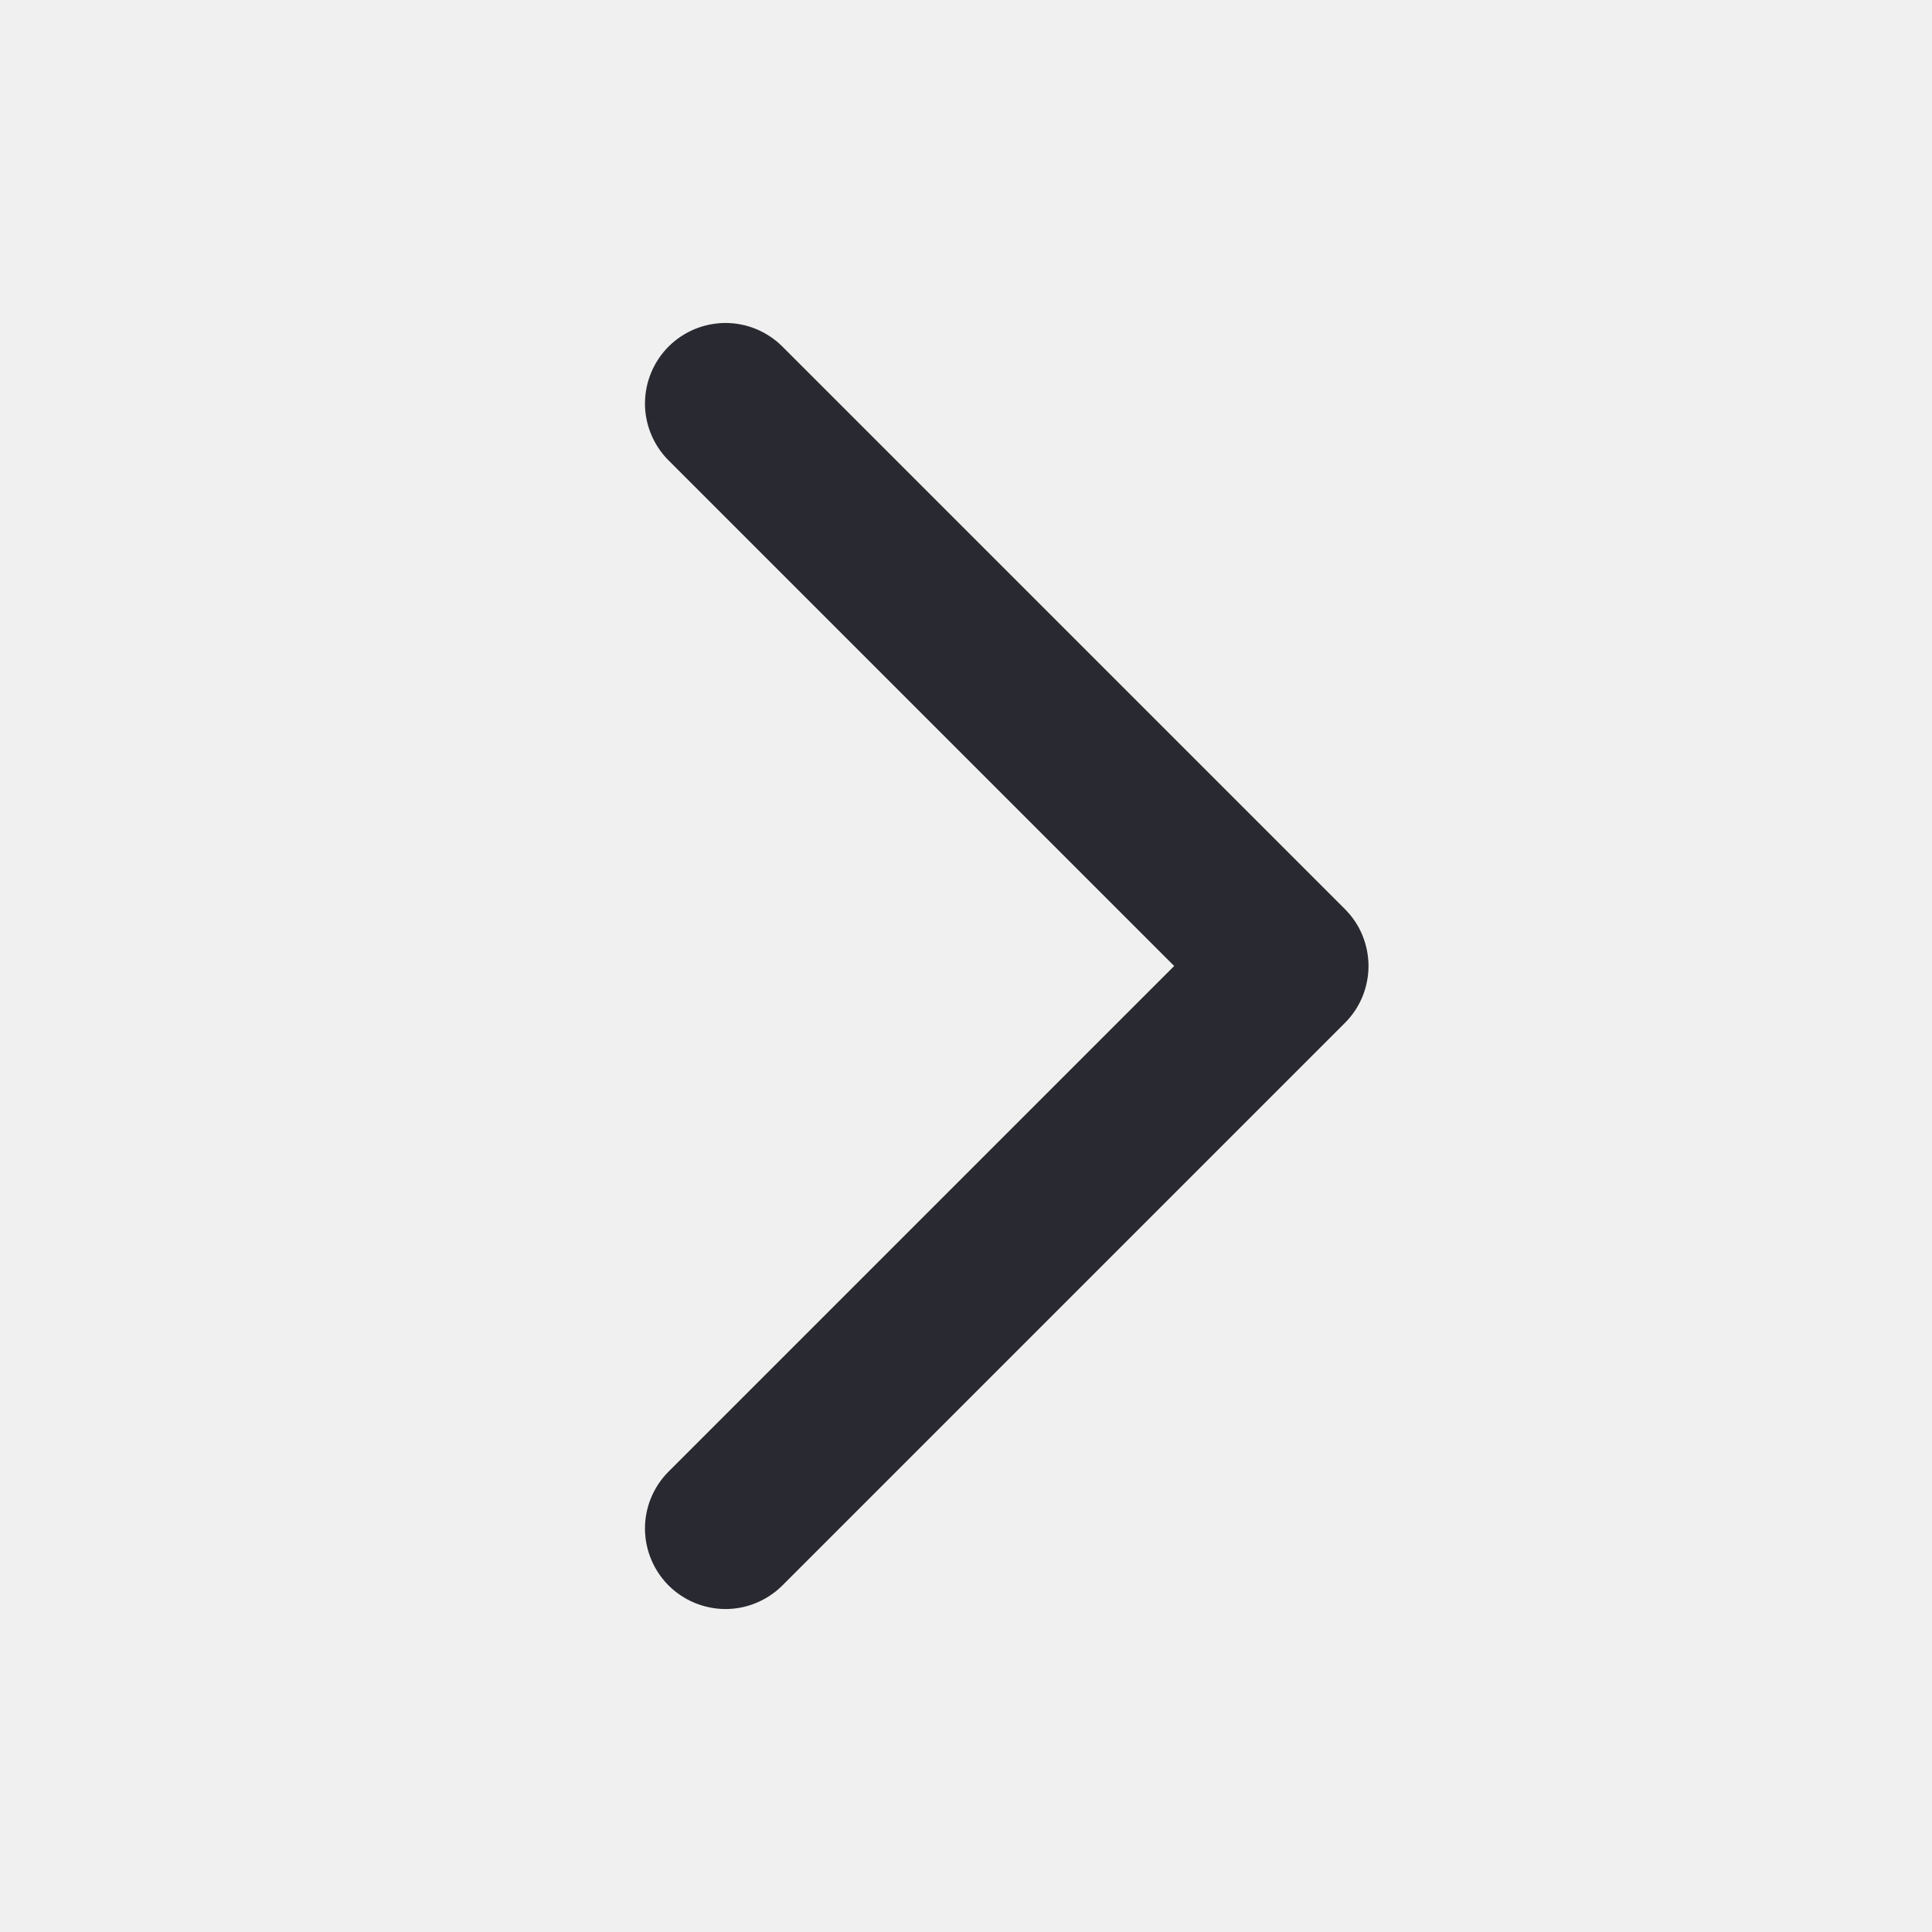
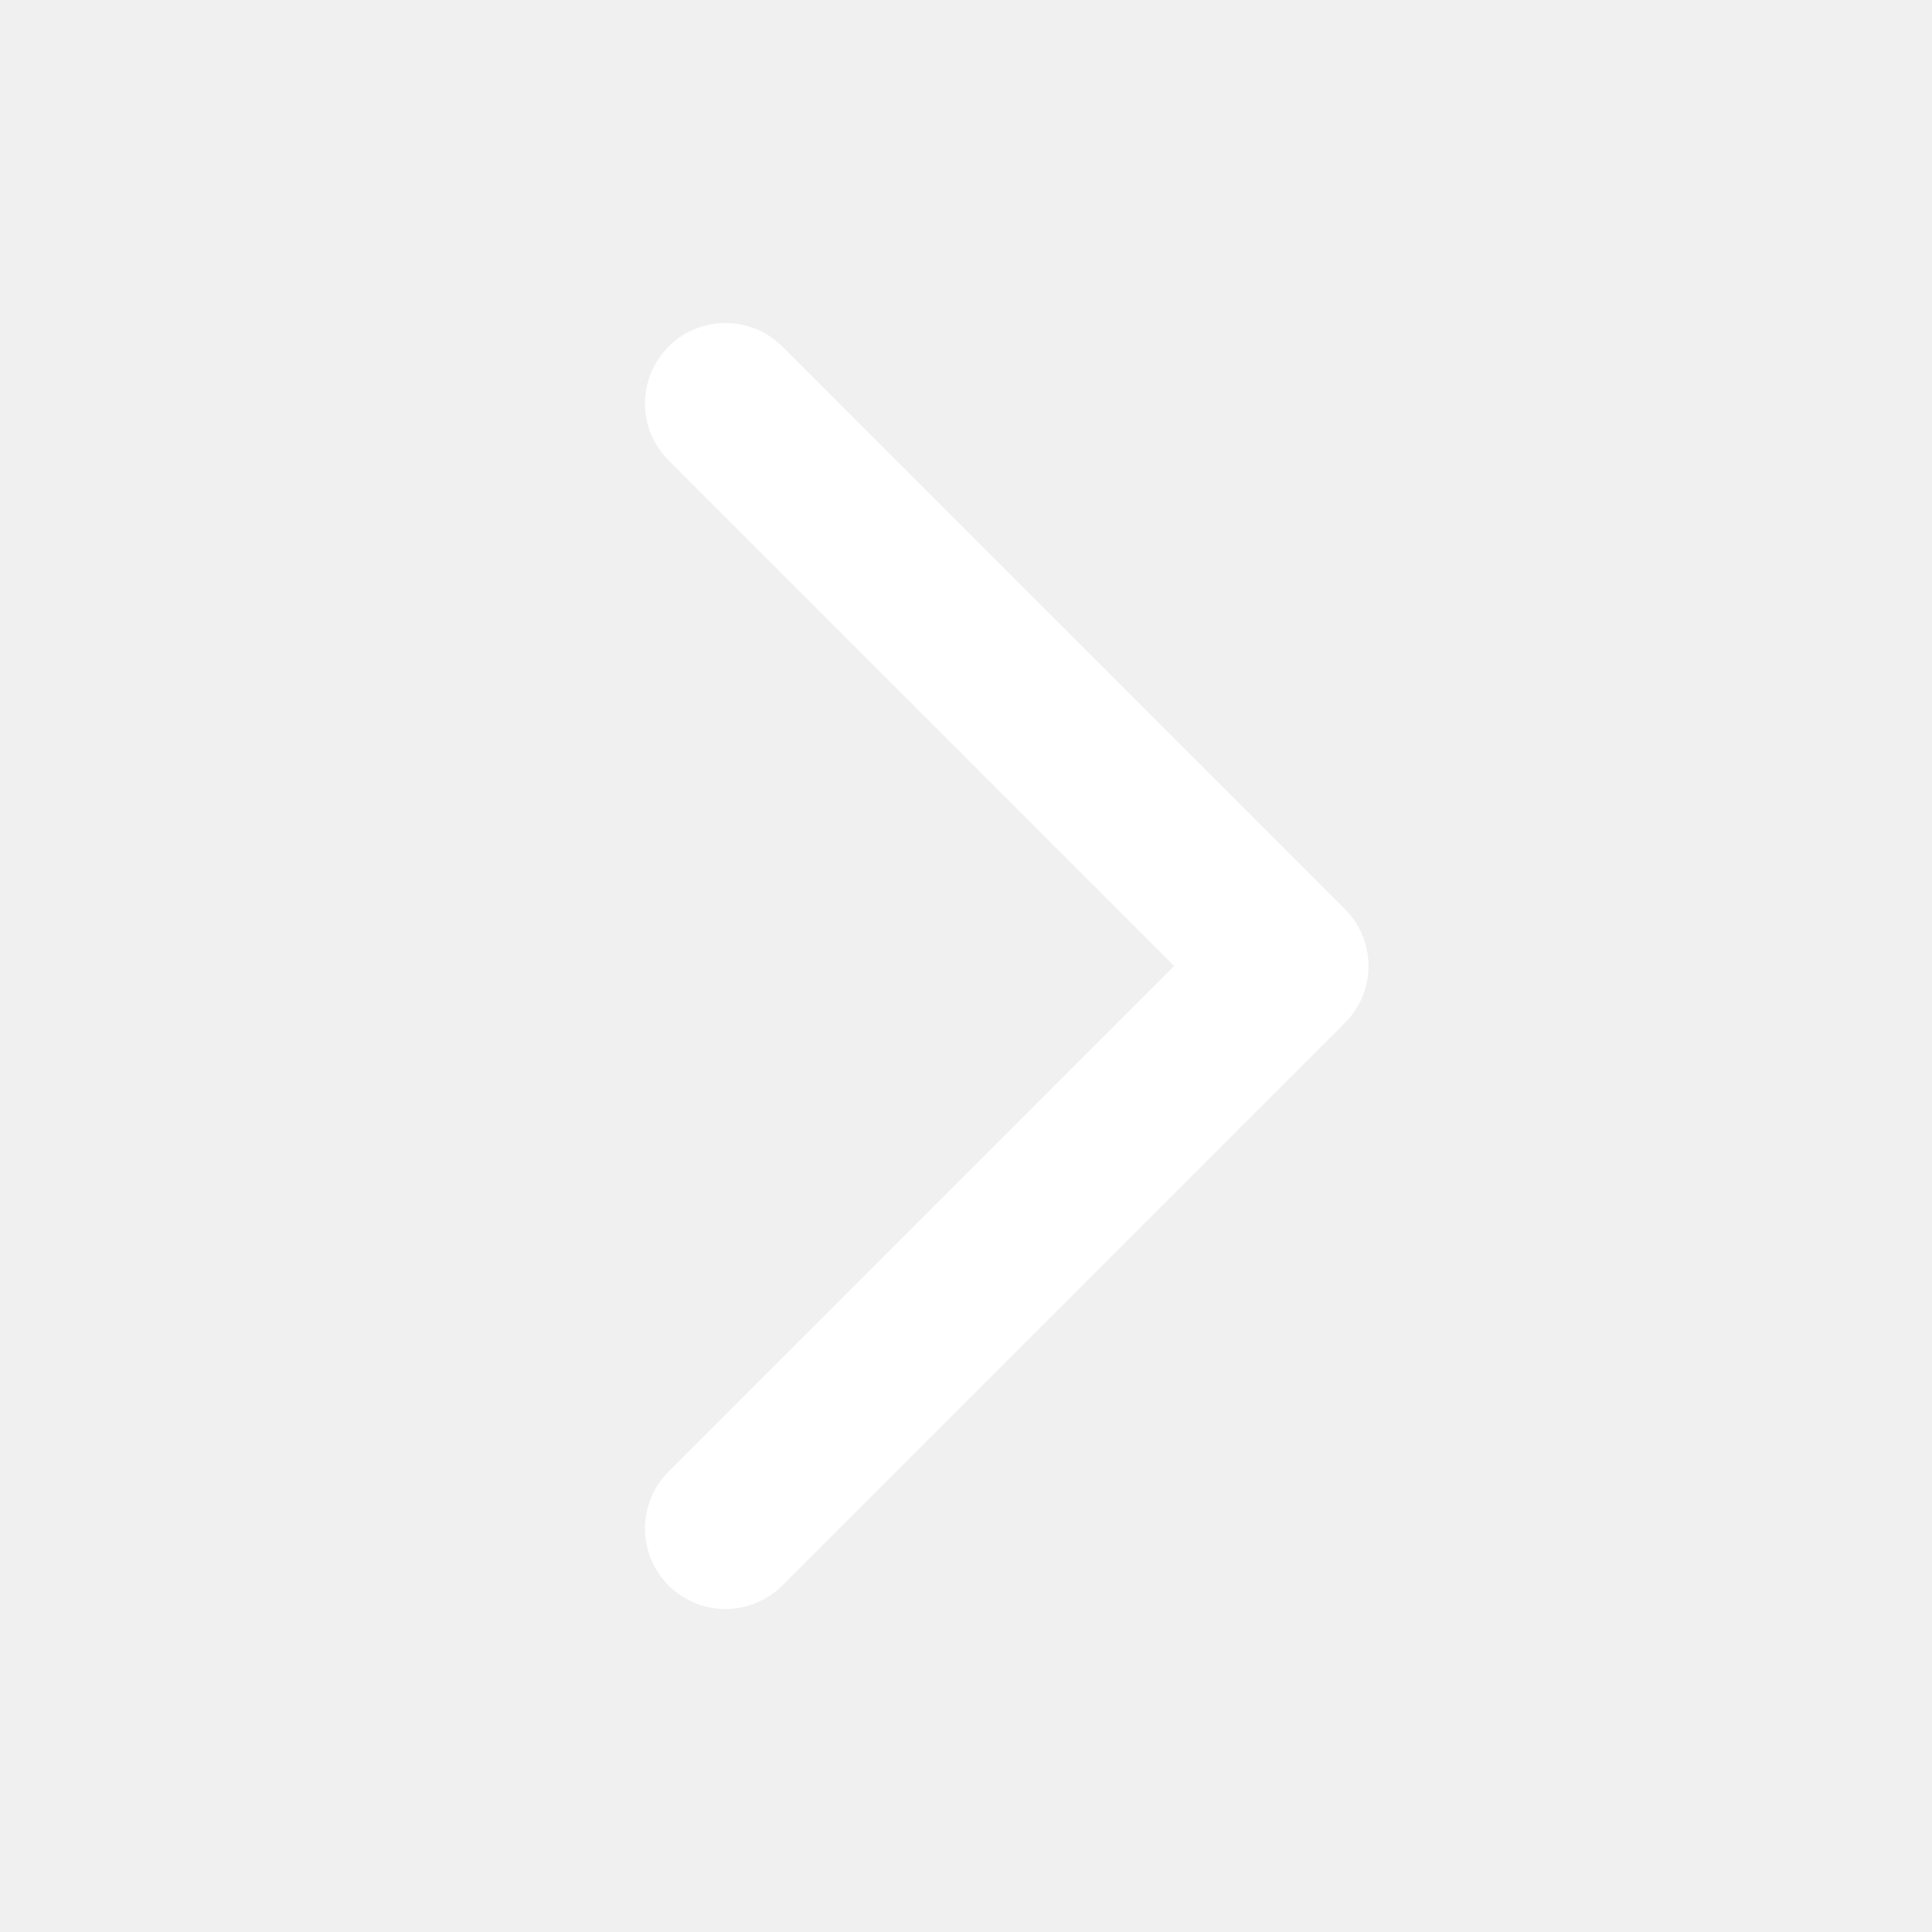
<svg xmlns="http://www.w3.org/2000/svg" width="24" height="24" viewBox="0 0 24 24" fill="none">
-   <path fill-rule="evenodd" clip-rule="evenodd" d="M14.586 12L8.293 5.707C8.111 5.518 8.01 5.266 8.012 5.004C8.015 4.741 8.12 4.491 8.305 4.305C8.491 4.12 8.741 4.015 9.004 4.012C9.266 4.01 9.518 4.111 9.707 4.293L16.707 11.293C16.8 11.386 16.874 11.496 16.924 11.617C16.974 11.739 17 11.869 17 12C17 12.131 16.974 12.261 16.924 12.383C16.874 12.504 16.8 12.614 16.707 12.707L9.707 19.707C9.518 19.889 9.266 19.99 9.004 19.988C8.741 19.985 8.491 19.88 8.305 19.695C8.12 19.509 8.015 19.259 8.012 18.996C8.01 18.734 8.111 18.482 8.293 18.293L14.586 12Z" fill="#292A31" />
+   <path fill-rule="evenodd" clip-rule="evenodd" d="M14.586 12L8.293 5.707C8.111 5.518 8.01 5.266 8.012 5.004C8.015 4.741 8.12 4.491 8.305 4.305C8.491 4.12 8.741 4.015 9.004 4.012C9.266 4.01 9.518 4.111 9.707 4.293L16.707 11.293C16.8 11.386 16.874 11.496 16.924 11.617C16.974 11.739 17 11.869 17 12C17 12.131 16.974 12.261 16.924 12.383C16.874 12.504 16.8 12.614 16.707 12.707L9.707 19.707C9.518 19.889 9.266 19.99 9.004 19.988C8.741 19.985 8.491 19.88 8.305 19.695C8.12 19.509 8.015 19.259 8.012 18.996C8.01 18.734 8.111 18.482 8.293 18.293L14.586 12Z" fill="white" />
</svg>
